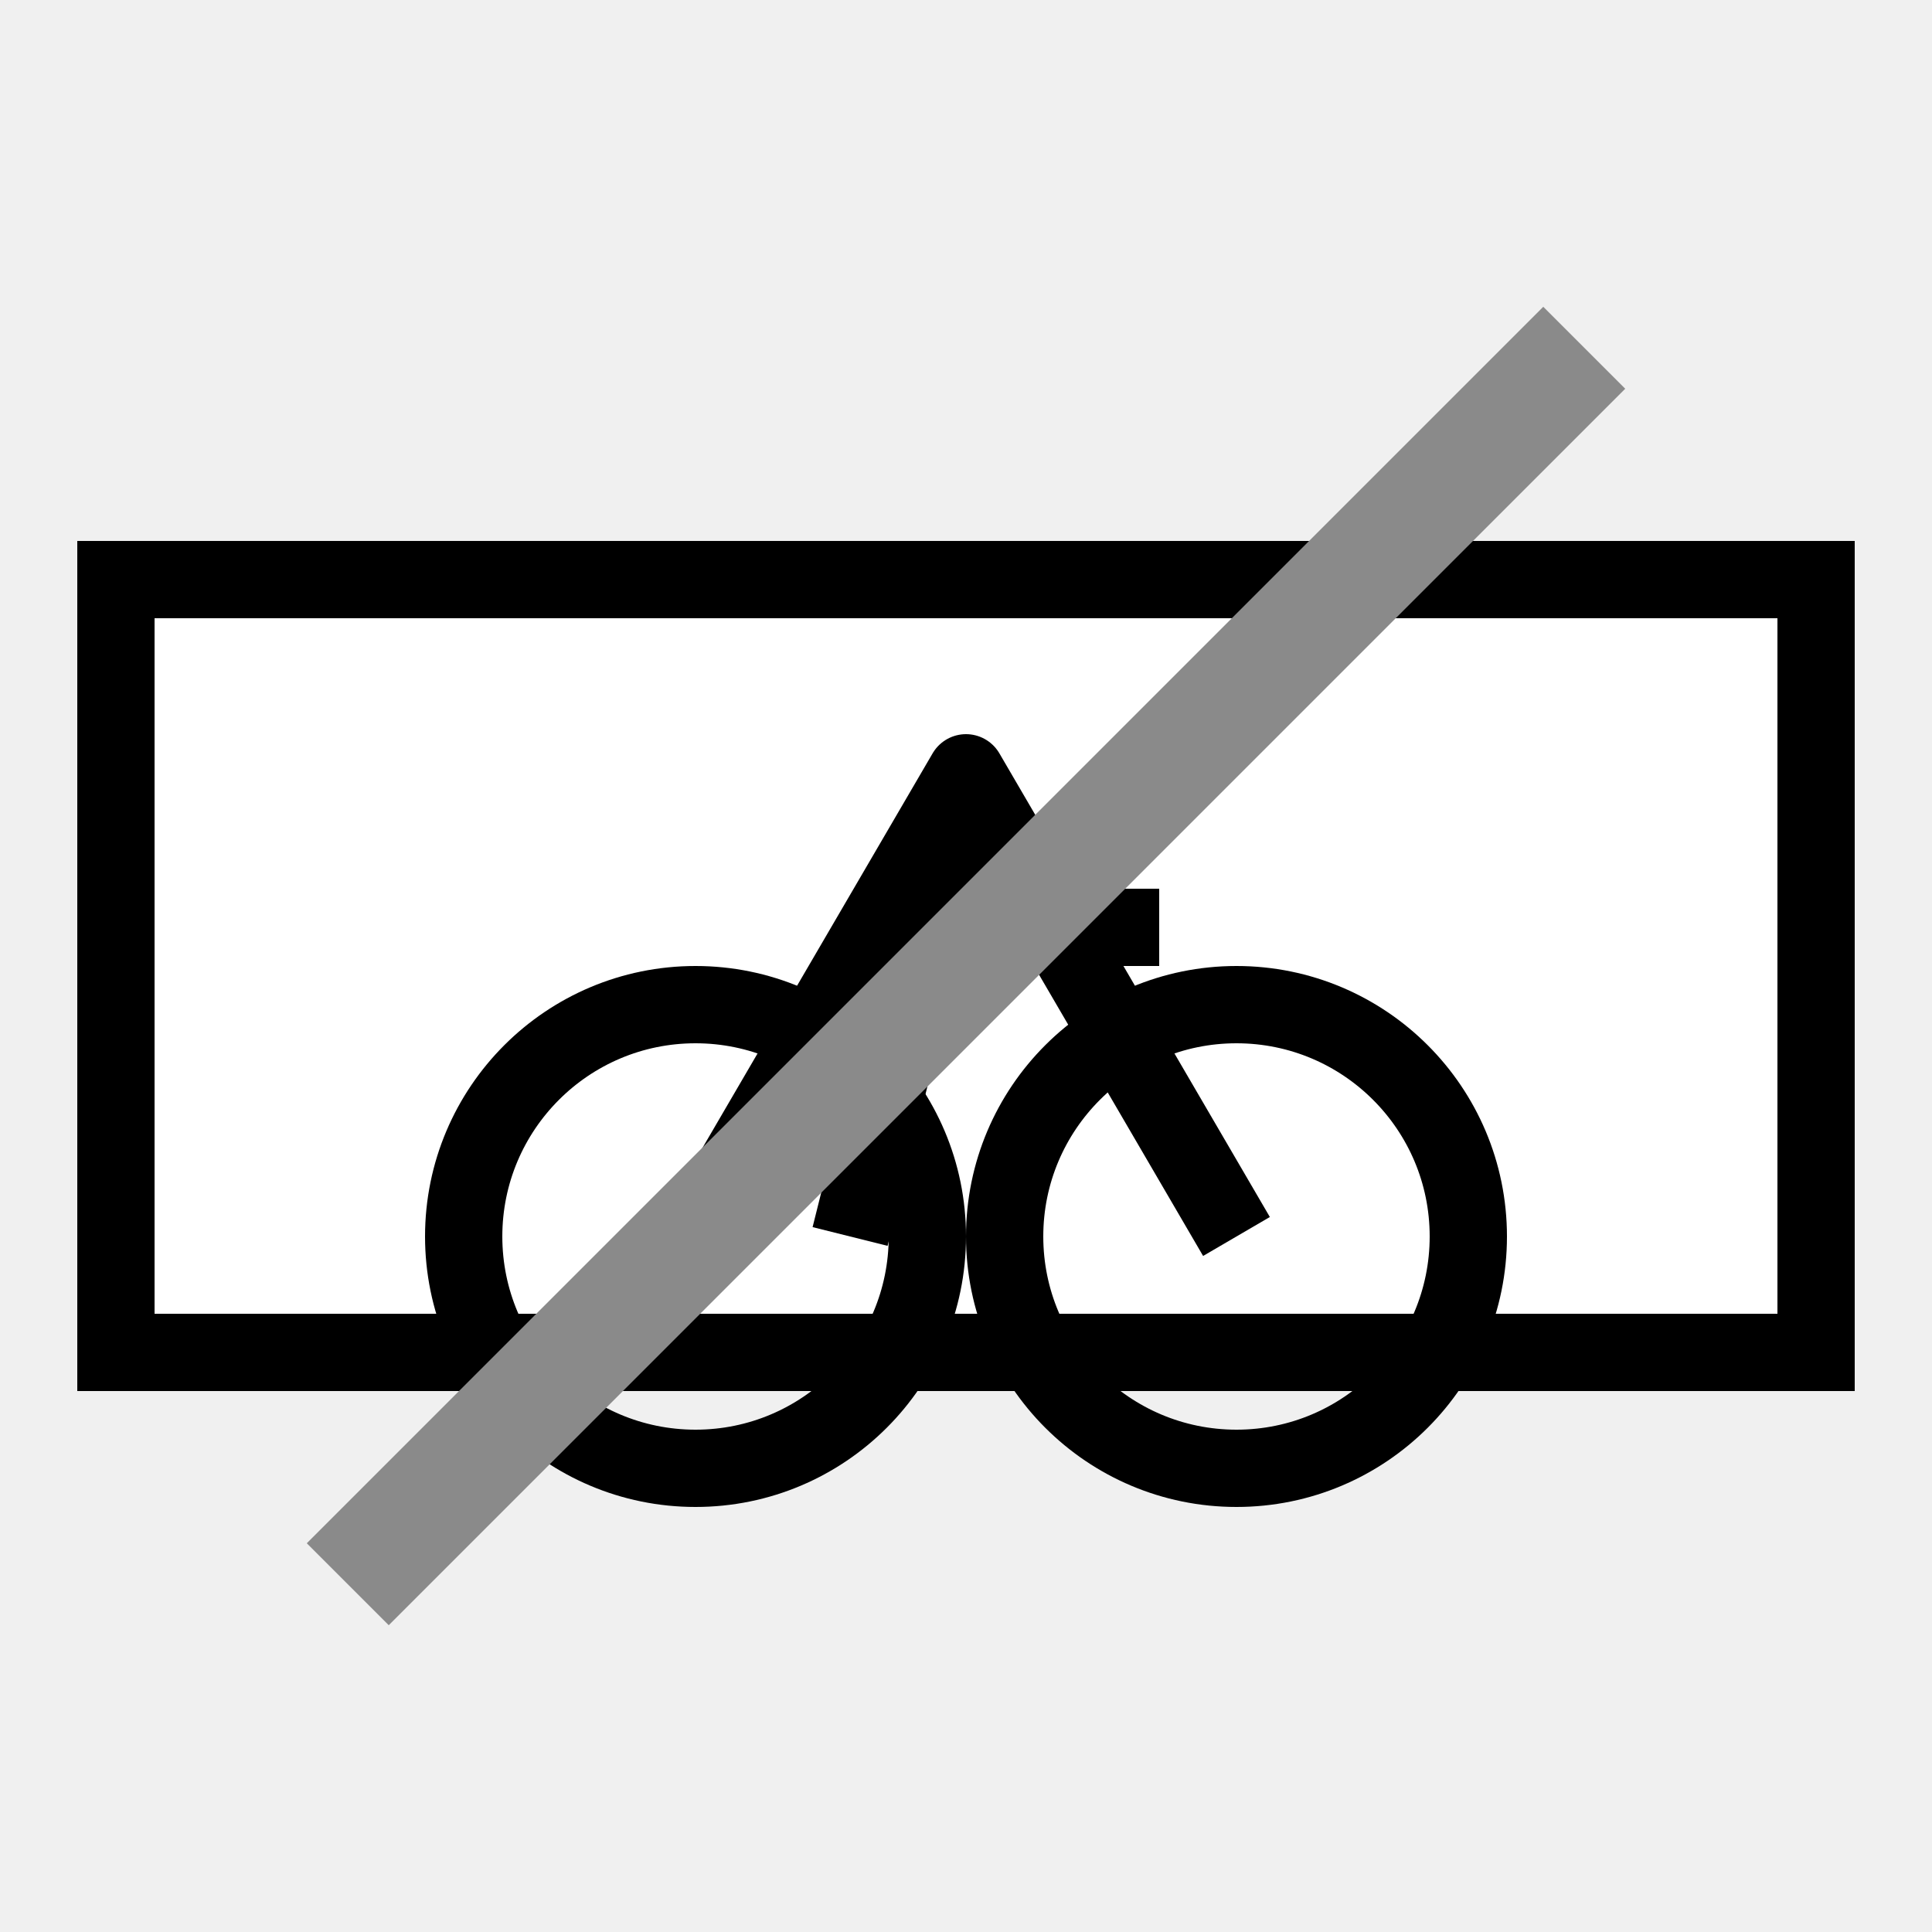
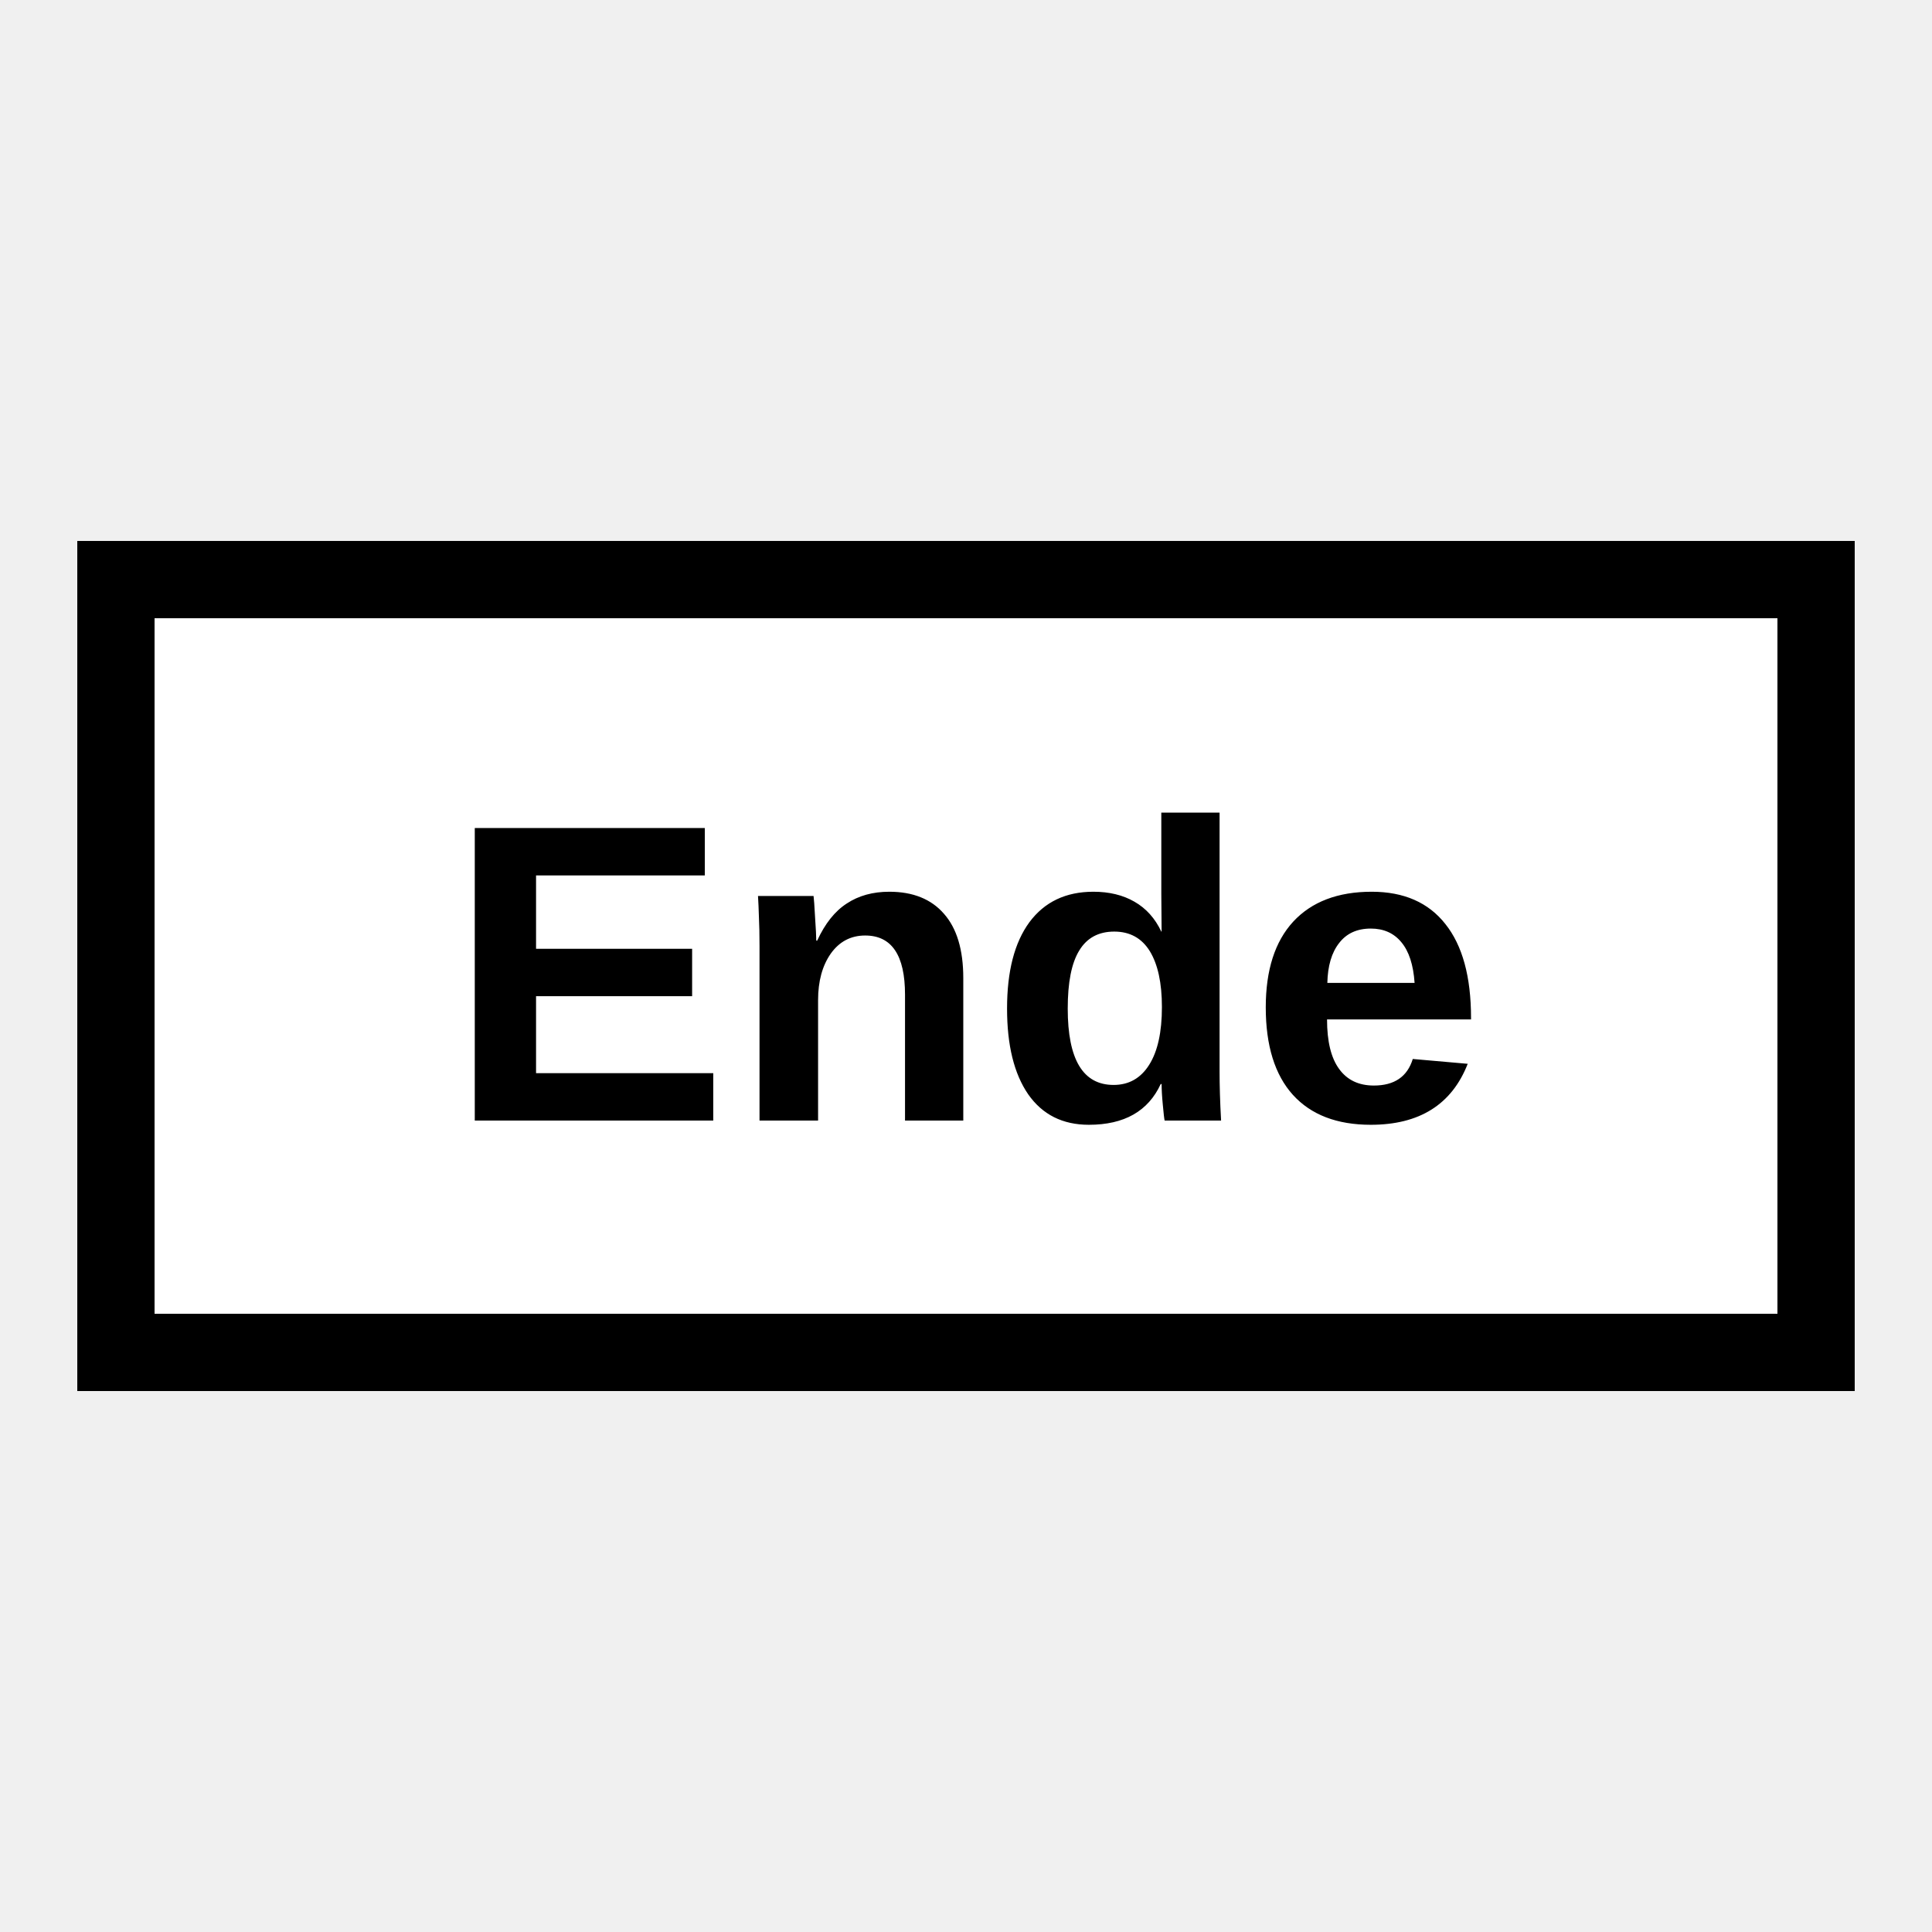
<svg xmlns="http://www.w3.org/2000/svg" viewBox="0 0 100 100" role="img">
  <rect x="6" y="30" width="88" height="40" fill="#fff" stroke="#000" stroke-width="4" />
-   <circle cx="36" cy="64" r="12" fill="none" stroke="#000" stroke-width="4" />
-   <circle cx="64" cy="64" r="12" fill="none" stroke="#000" stroke-width="4" />
-   <path d="M36 64 L50 40 L64 64 M50 40 L44 64 M50 48 L60 48" stroke="#000" stroke-width="4" fill="none" stroke-linejoin="round" />
-   <line x1="18" y1="82" x2="82" y2="18" stroke="#8a8a8a" stroke-width="6" />
+   <text x="50" y="58" font-family="Arial, sans-serif" font-size="22" font-weight="700" fill="#000" text-anchor="middle">Ende</text>
</svg>
